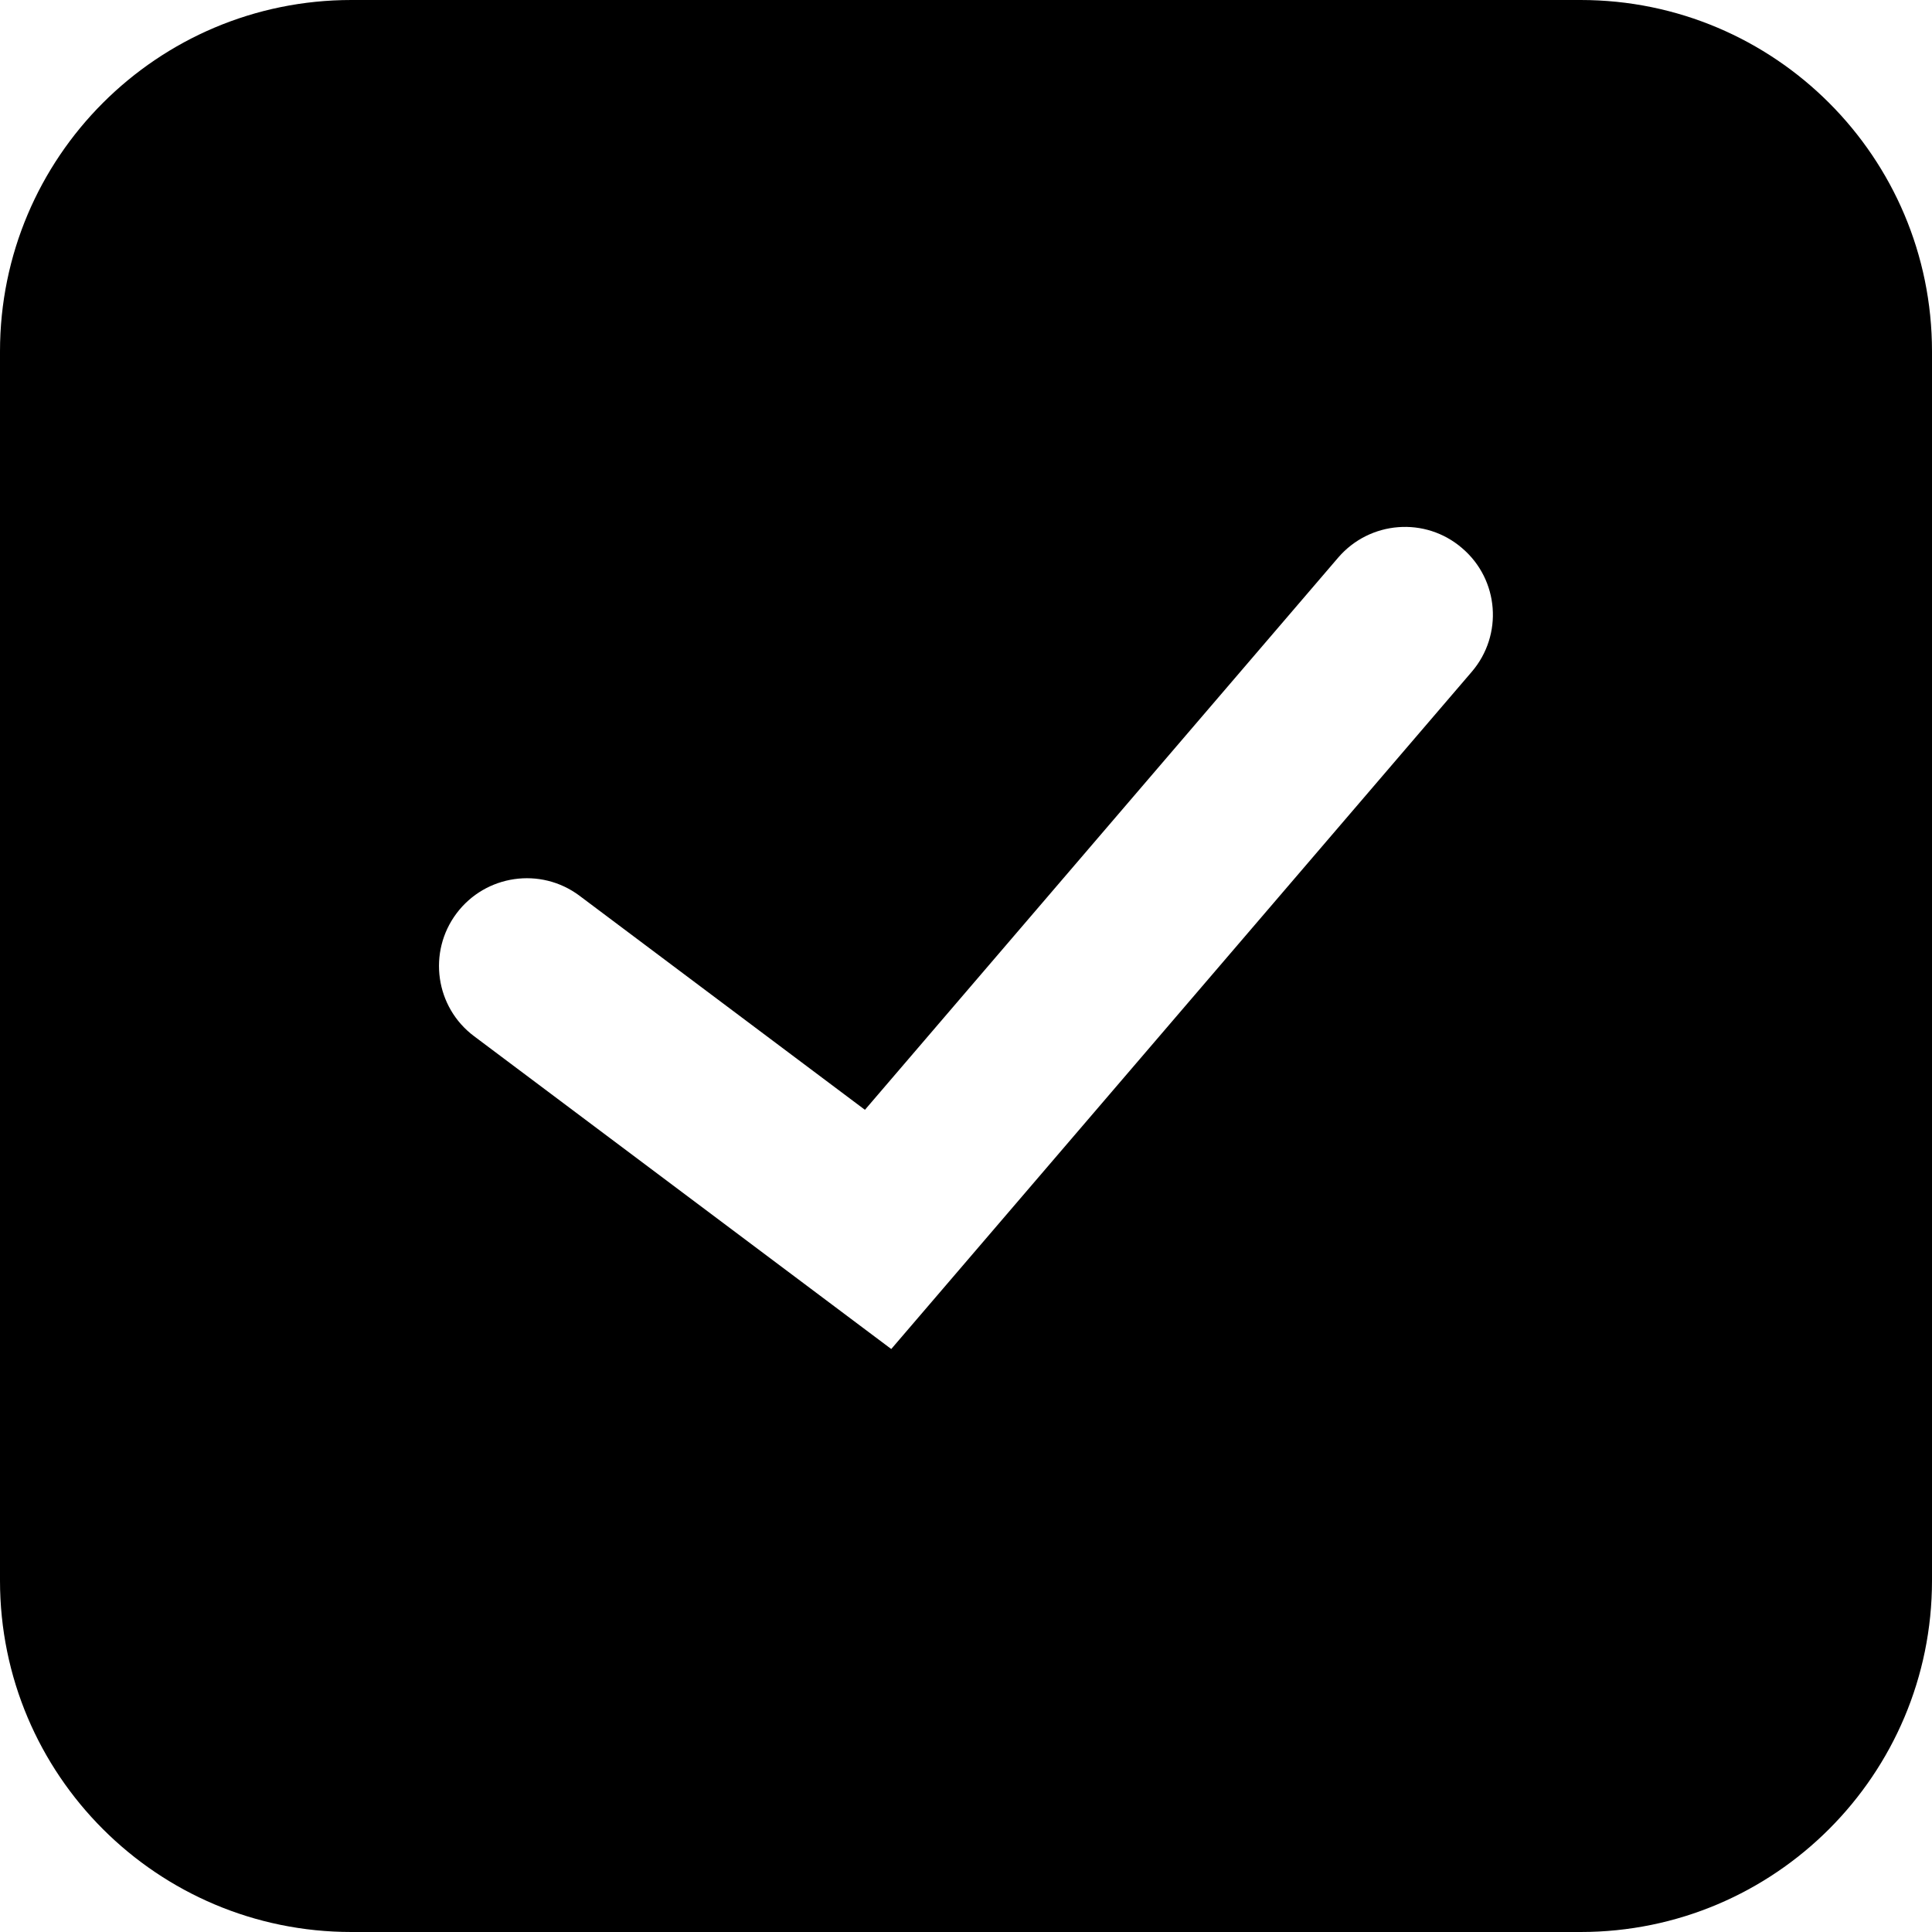
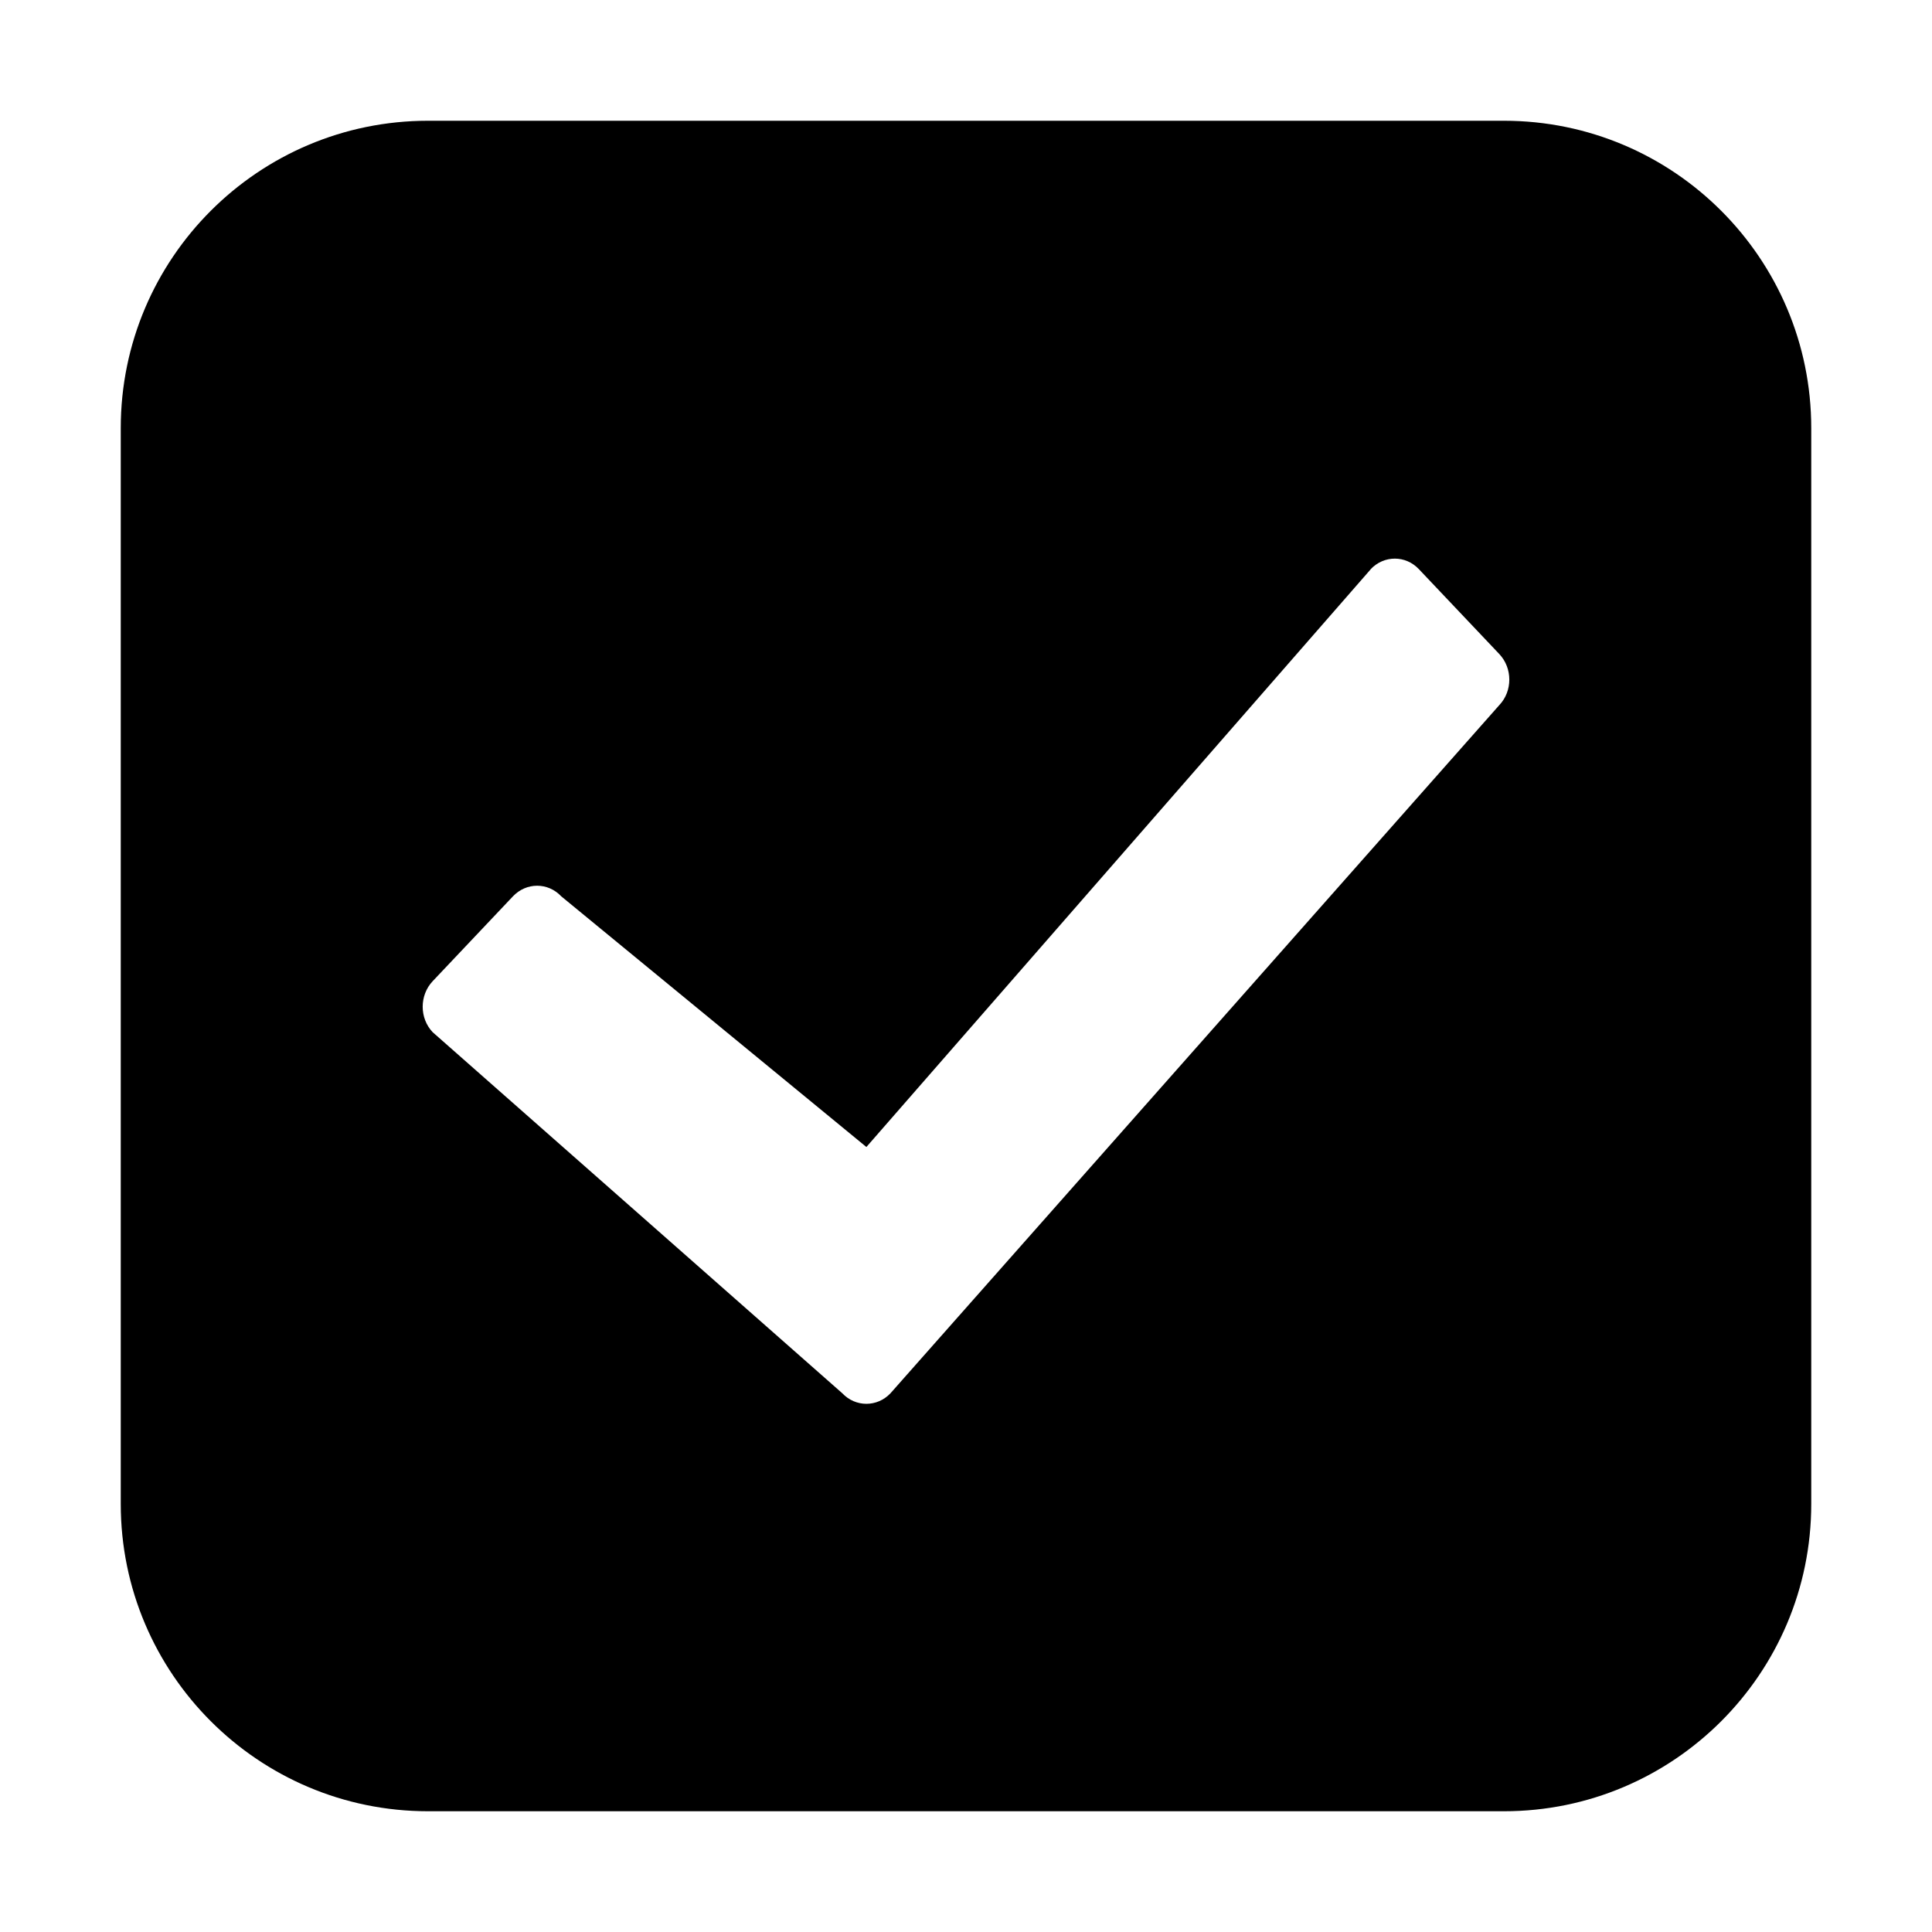
<svg xmlns="http://www.w3.org/2000/svg" width="16" height="16" viewBox="0 0 16 16">
  <g fill="none" fill-rule="evenodd">
-     <path fill="#000" d="M13.09 0H2.91C1.302 0 0 1.303 0 2.91v10.18C0 14.698 1.303 16 2.91 16h10.18c1.607 0 2.91-1.303 2.91-2.91V2.91C16 1.302 14.697 0 13.09 0zm-.902 5.564l-4.807 5.608-3.454-2.59c-.322-.24-.387-.697-.146-1.018.24-.32.696-.387 1.018-.146l2.364 1.773 3.92-4.574c.262-.304.721-.34 1.025-.078.307.261.342.72.08 1.025z" />
+     <path fill="#000" d="M12.455 1C13.86 1 15 2.14 15 3.545v8.91C15 13.86 13.86 15 12.455 15h-8.91C2.14 15 1 13.86 1 12.455v-8.91C1 2.14 2.14 1 3.545 1zm-1.103 3.714L7.175 9.499 4.648 7.423c-.11-.117-.289-.117-.4 0l-.665.703c-.11.117-.11.306 0 .422l3.392 2.99c.11.117.29.117.4 0l5.042-5.699c.11-.116.11-.305 0-.422l-.666-.703c-.11-.117-.289-.117-.4 0z" />
  </g>
</svg>
